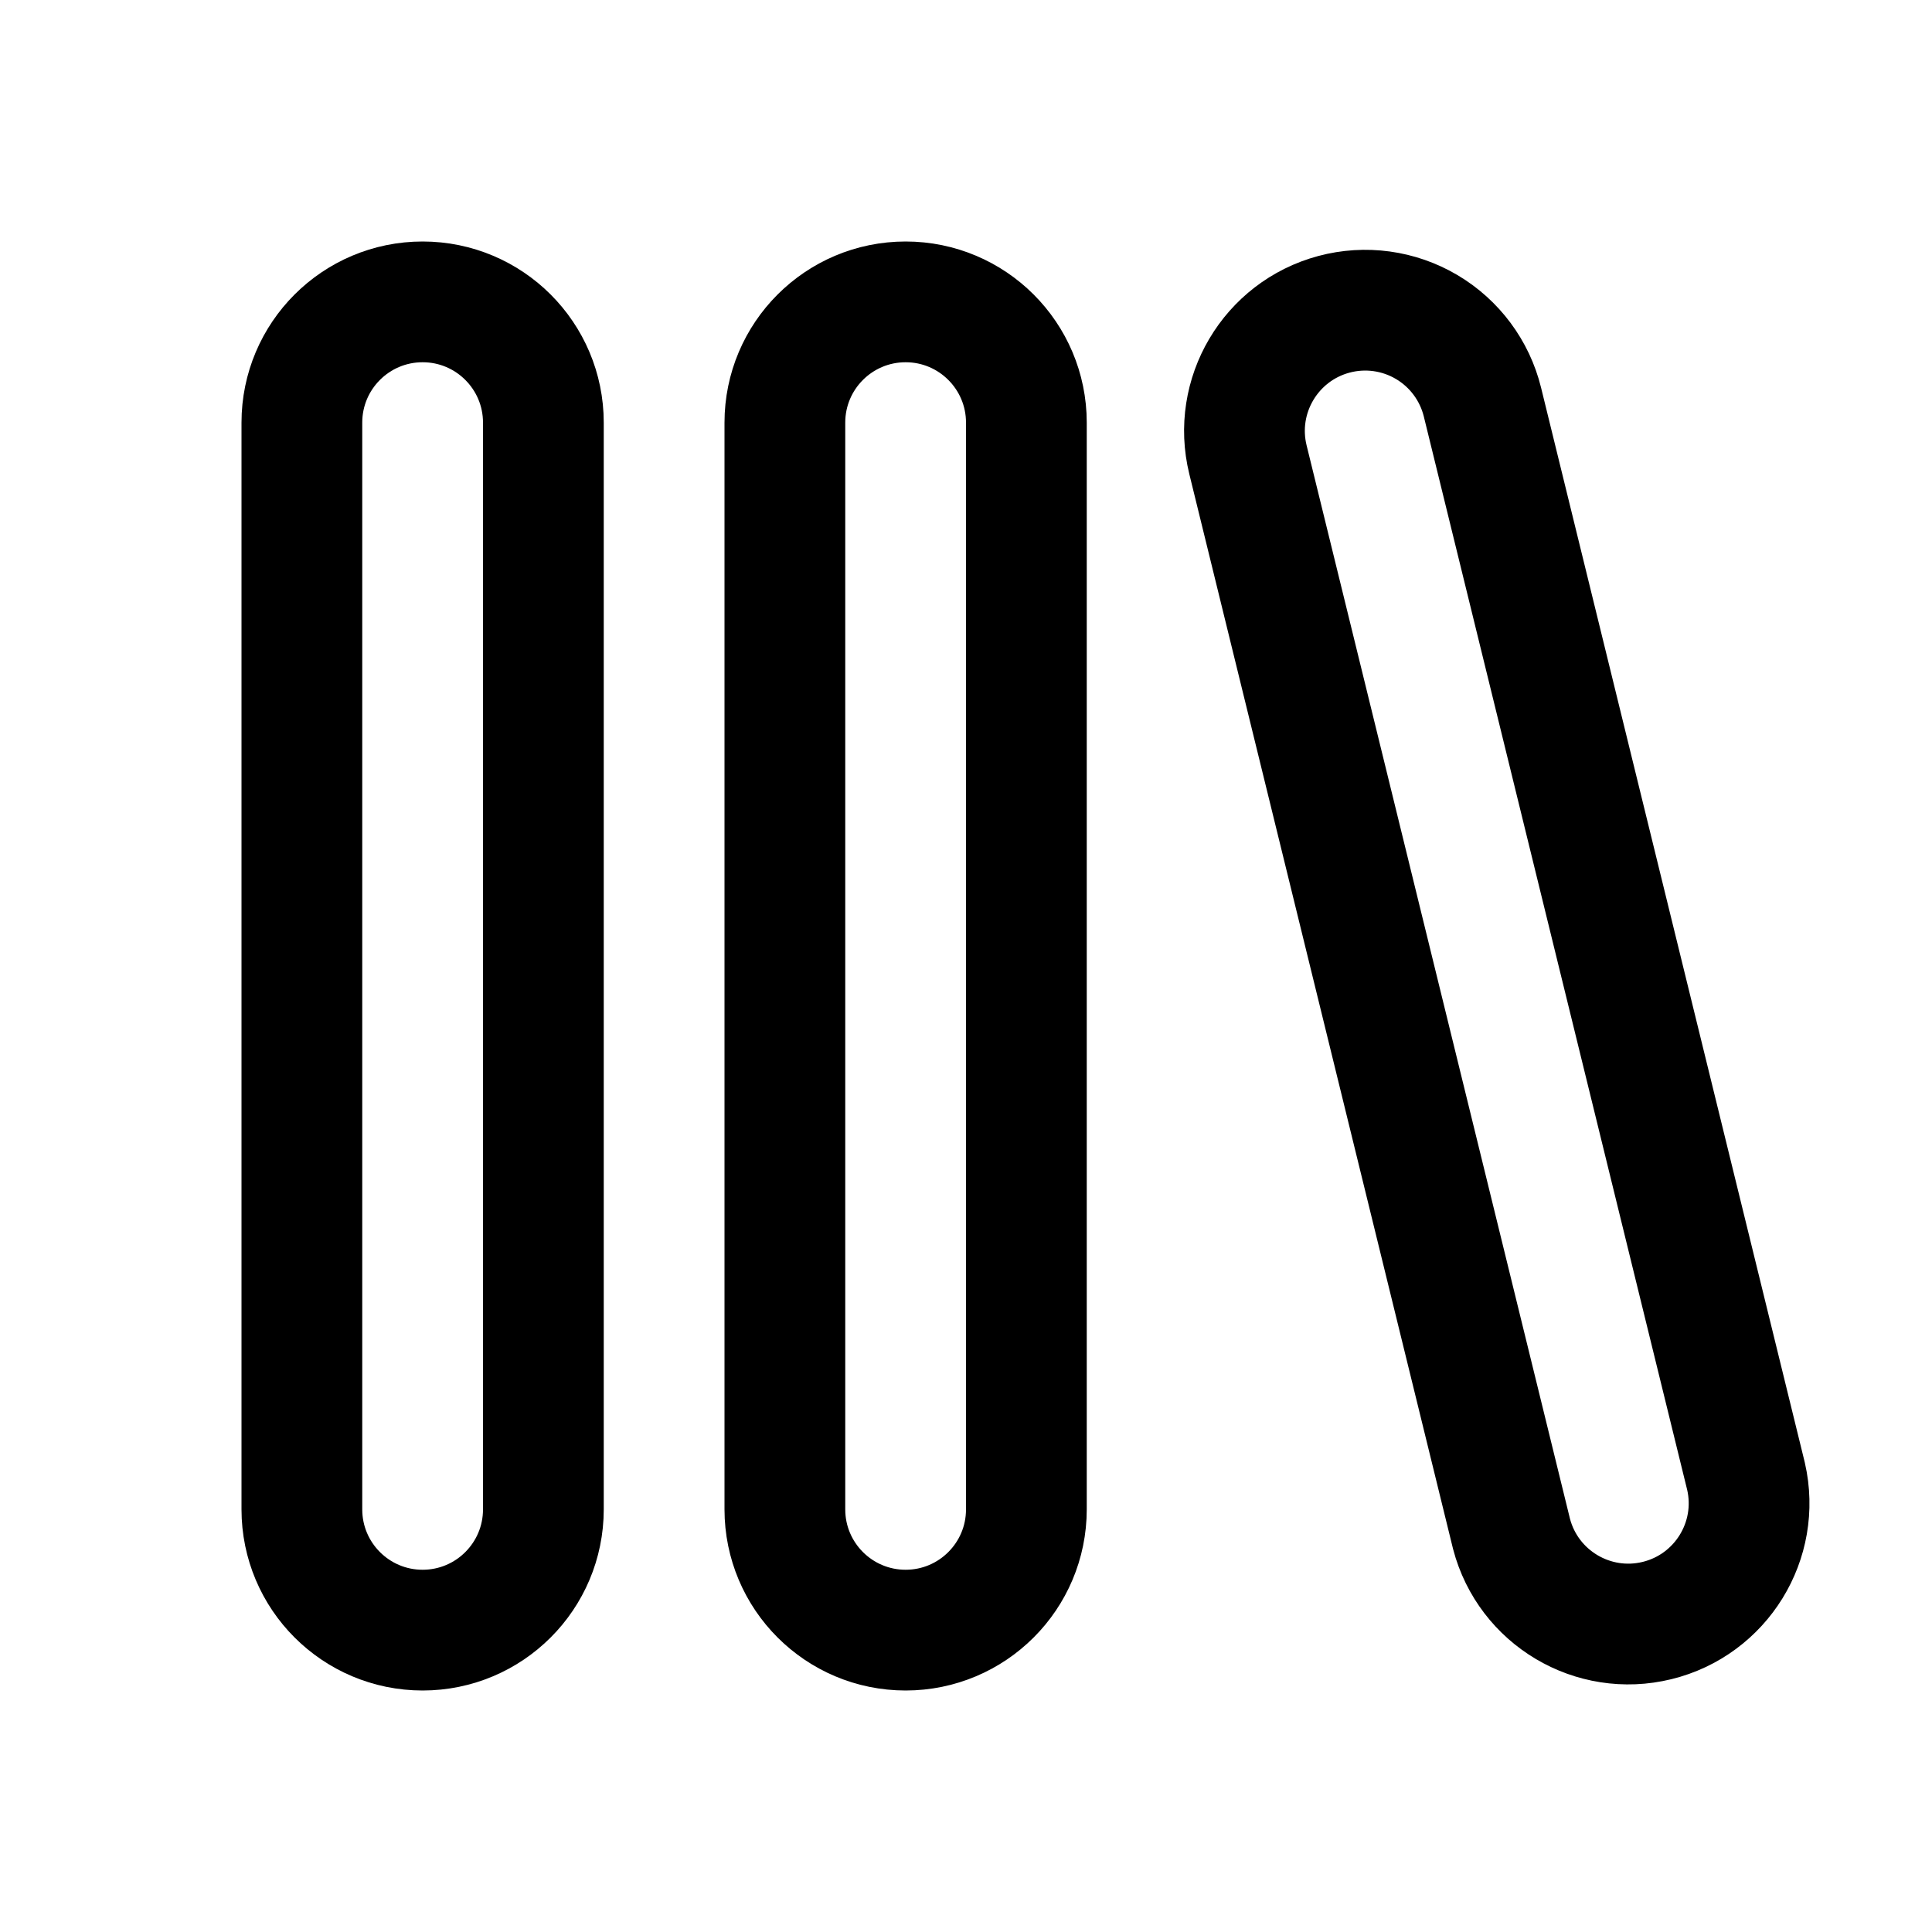
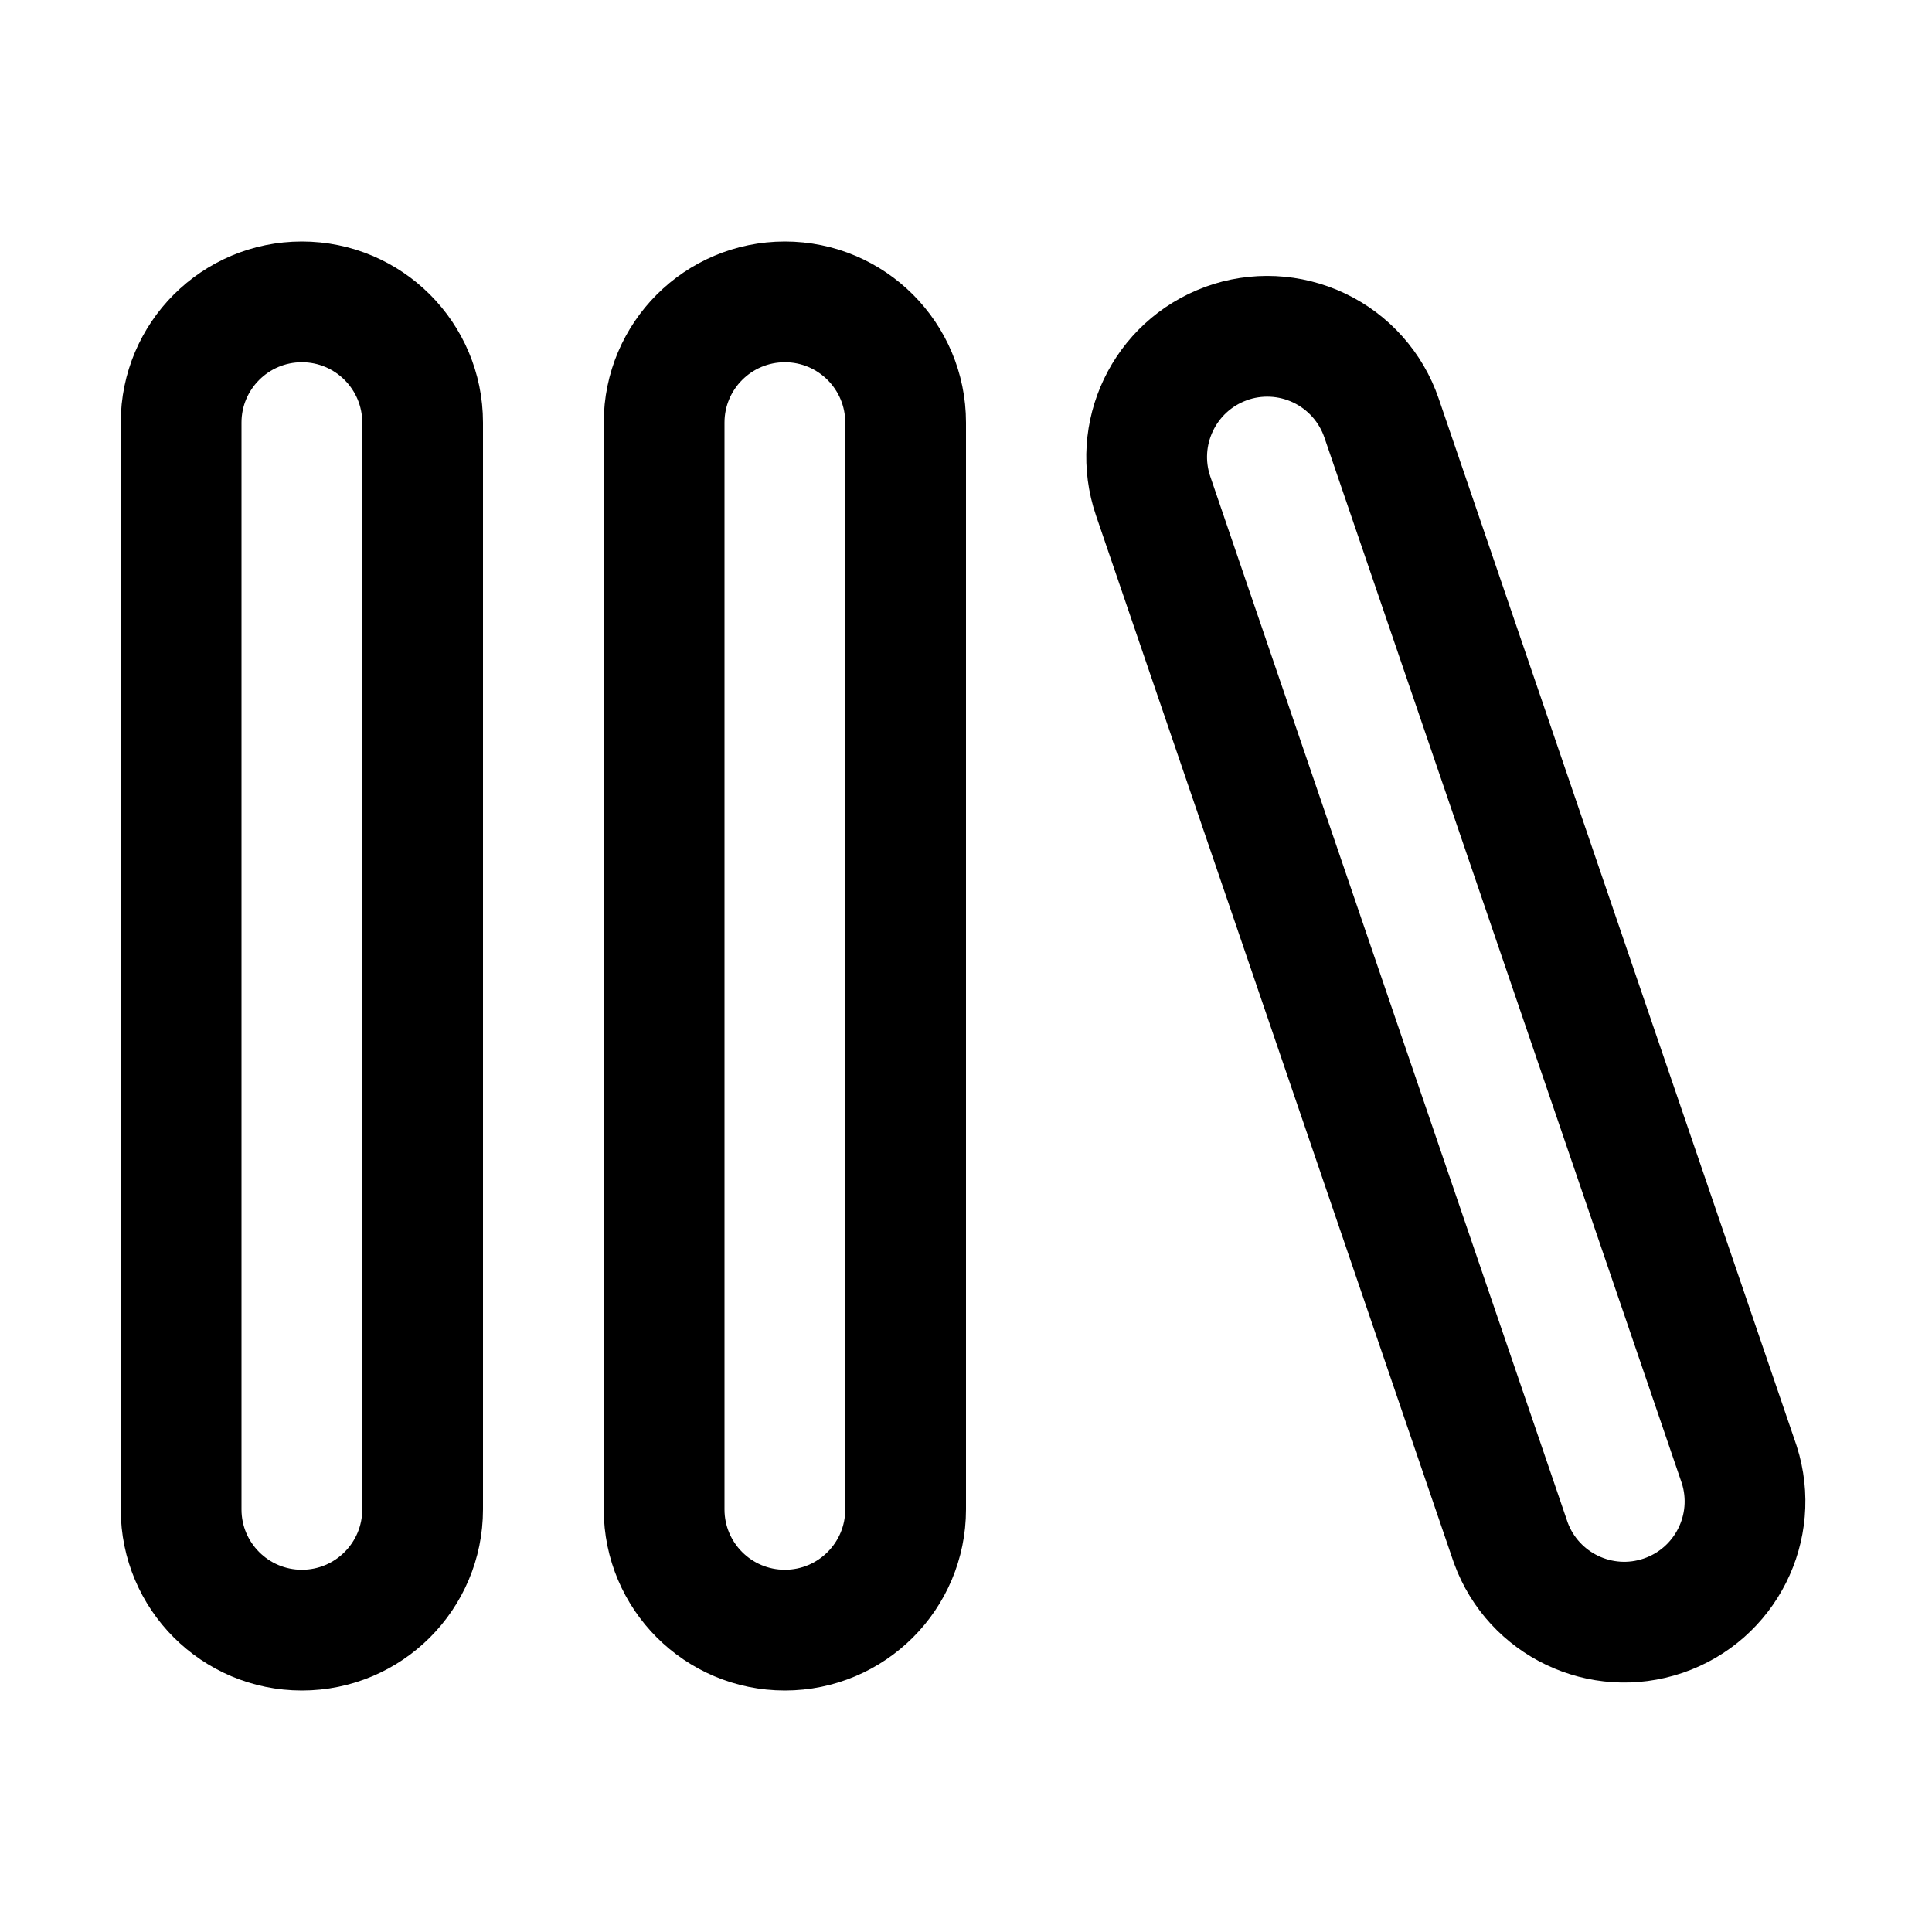
<svg xmlns="http://www.w3.org/2000/svg" fill="none" viewBox="0 0 16 16">
-   <rect width="2" height="11" x="2.5" y="2.5" stroke="#000" rx="1" />
-   <path stroke="#000" d="M7.5 2.5a1 1 0 0 1 1 1v9a1 1 0 1 1-2 0v-9a1 1 0 0 1 1-1Zm3.547.103a1 1 0 0 1 1.23.727l2.183 8.897a1 1 0 0 1-1.942.477l-2.183-8.897a1 1 0 0 1 .712-1.204Z" />
+   <rect width="2" height="11" x="1.5" y="2.5" stroke="#000" rx="1" />
+   <path stroke="#000" d="M6.5 2.5a1 1 0 0 1 1 1v9a1 1 0 1 1-2 0v-9a1 1 0 0 1 1-1Zm3.651.346a1 1 0 0 1 1.29.615l2.963 8.669a1 1 0 0 1-1.892.647L9.55 4.108a1 1 0 0 1 .602-1.262Z" />
</svg>
